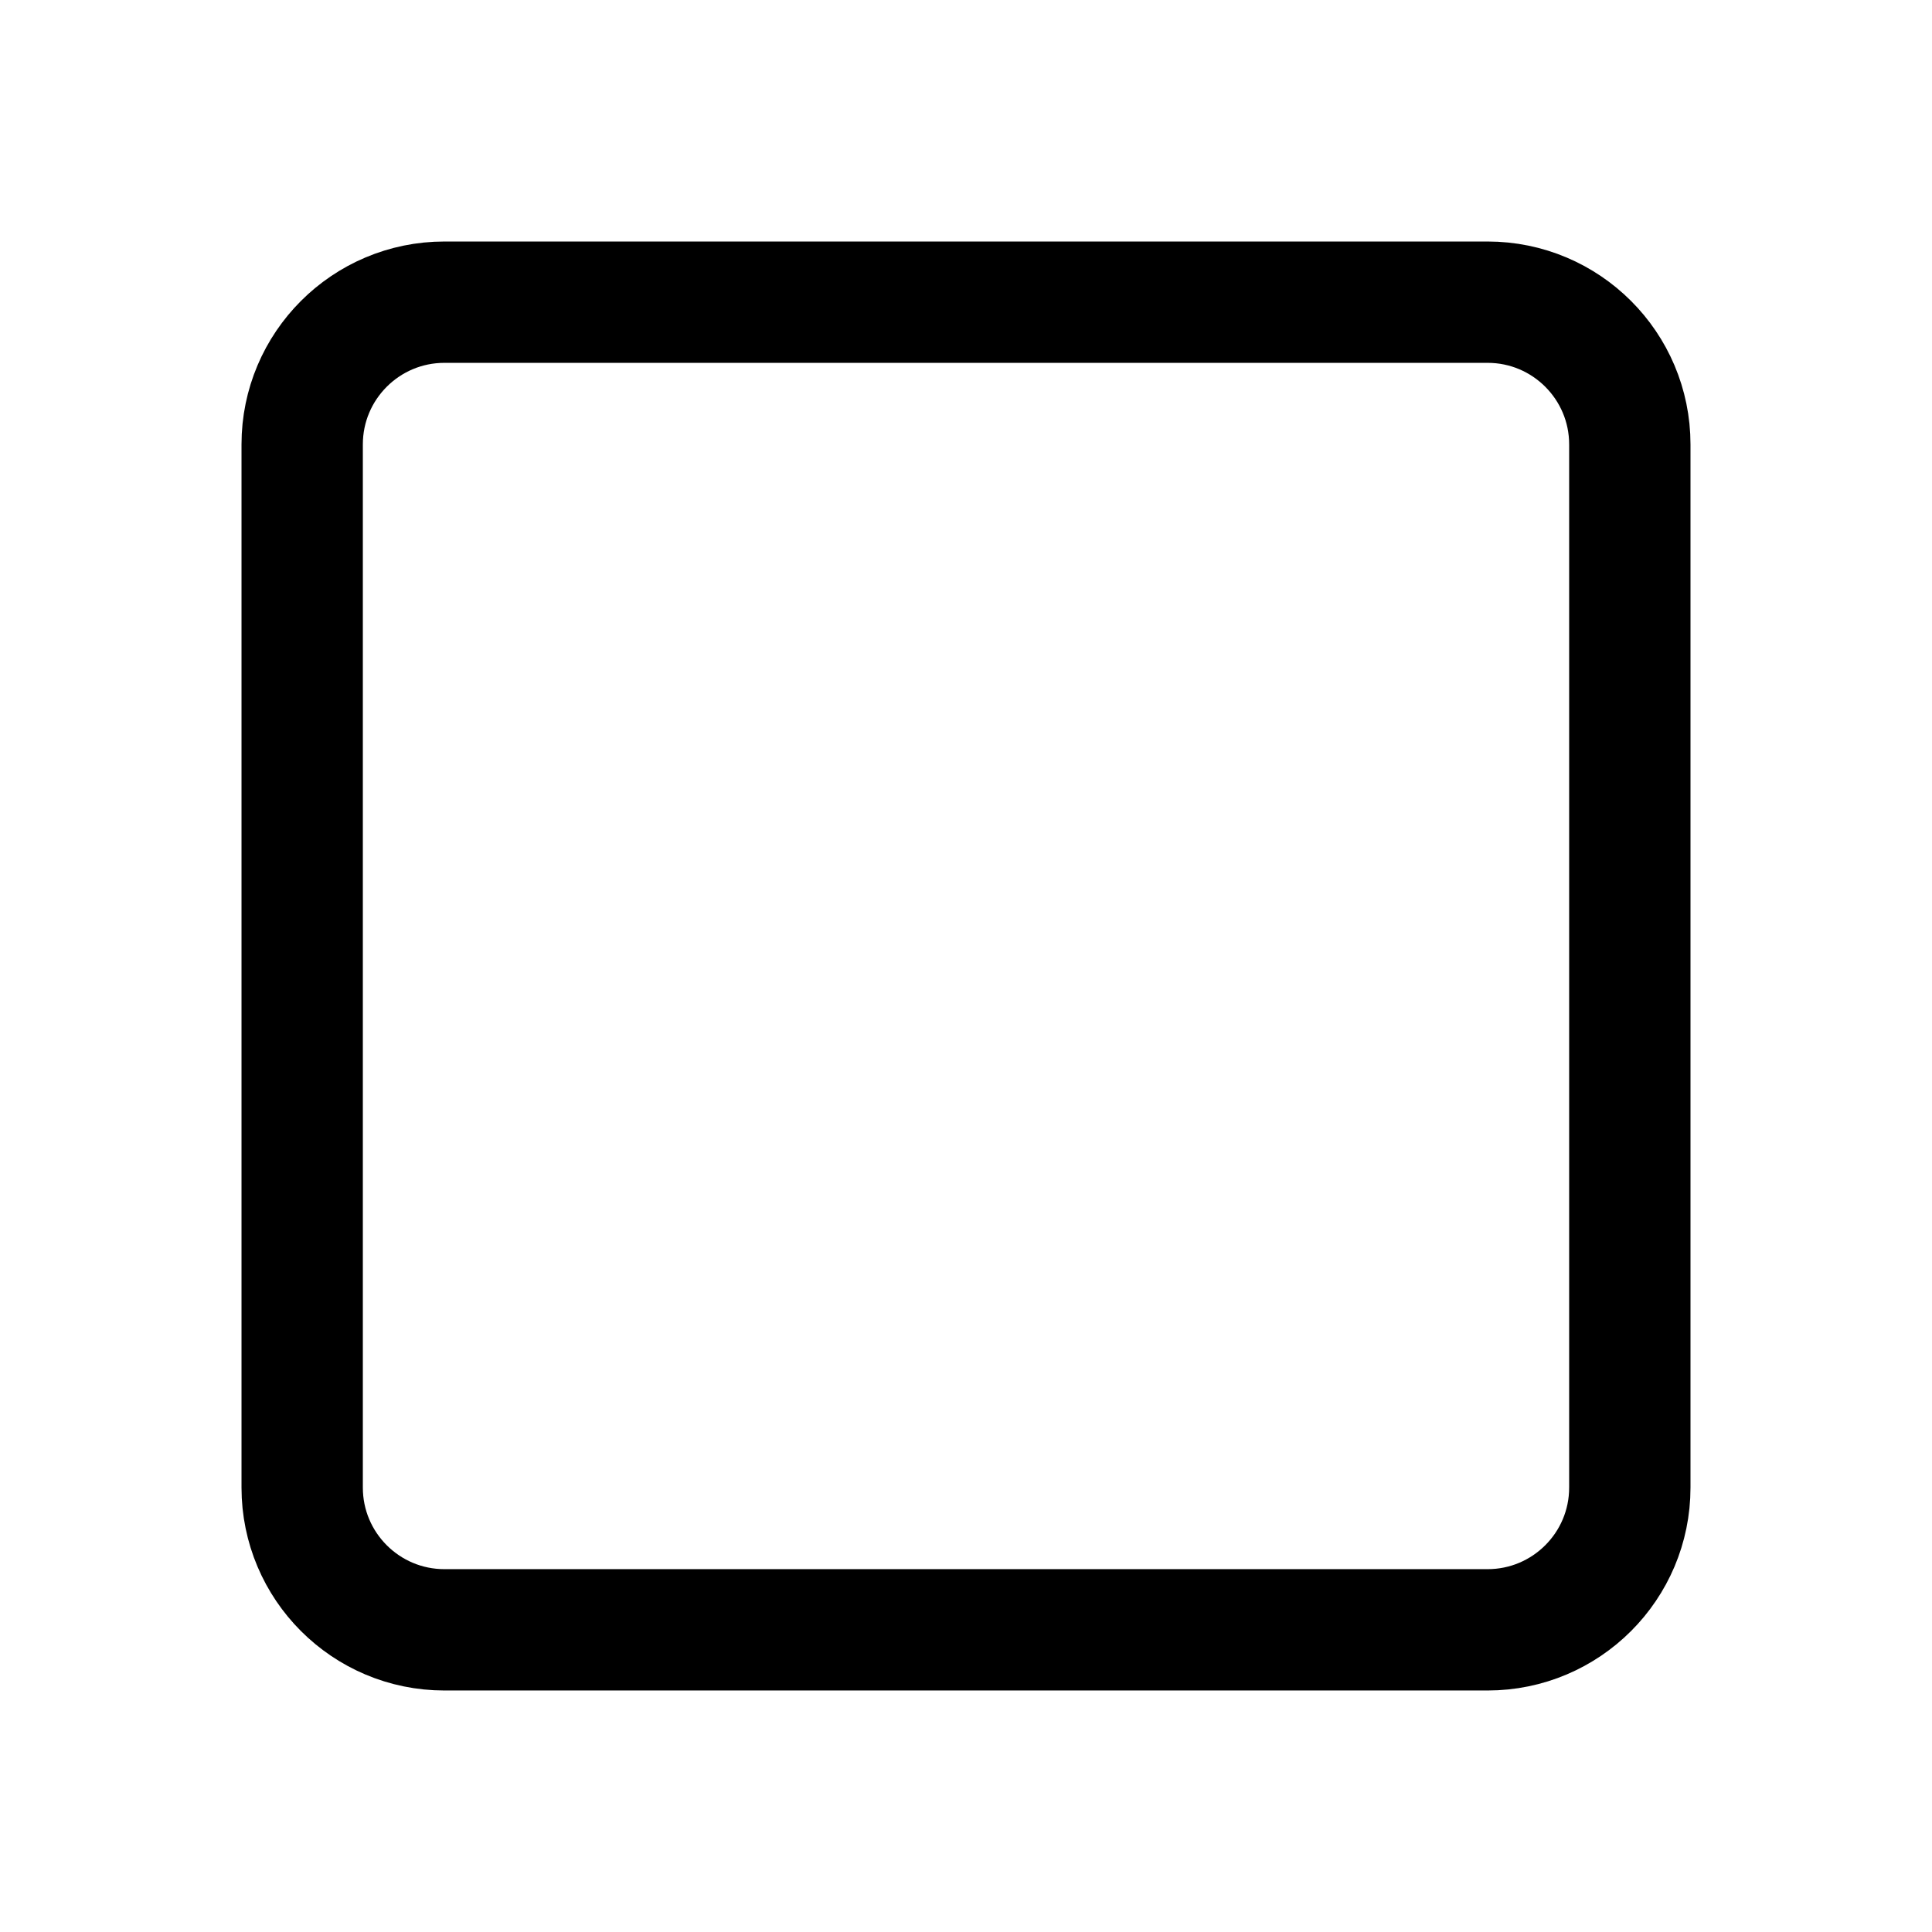
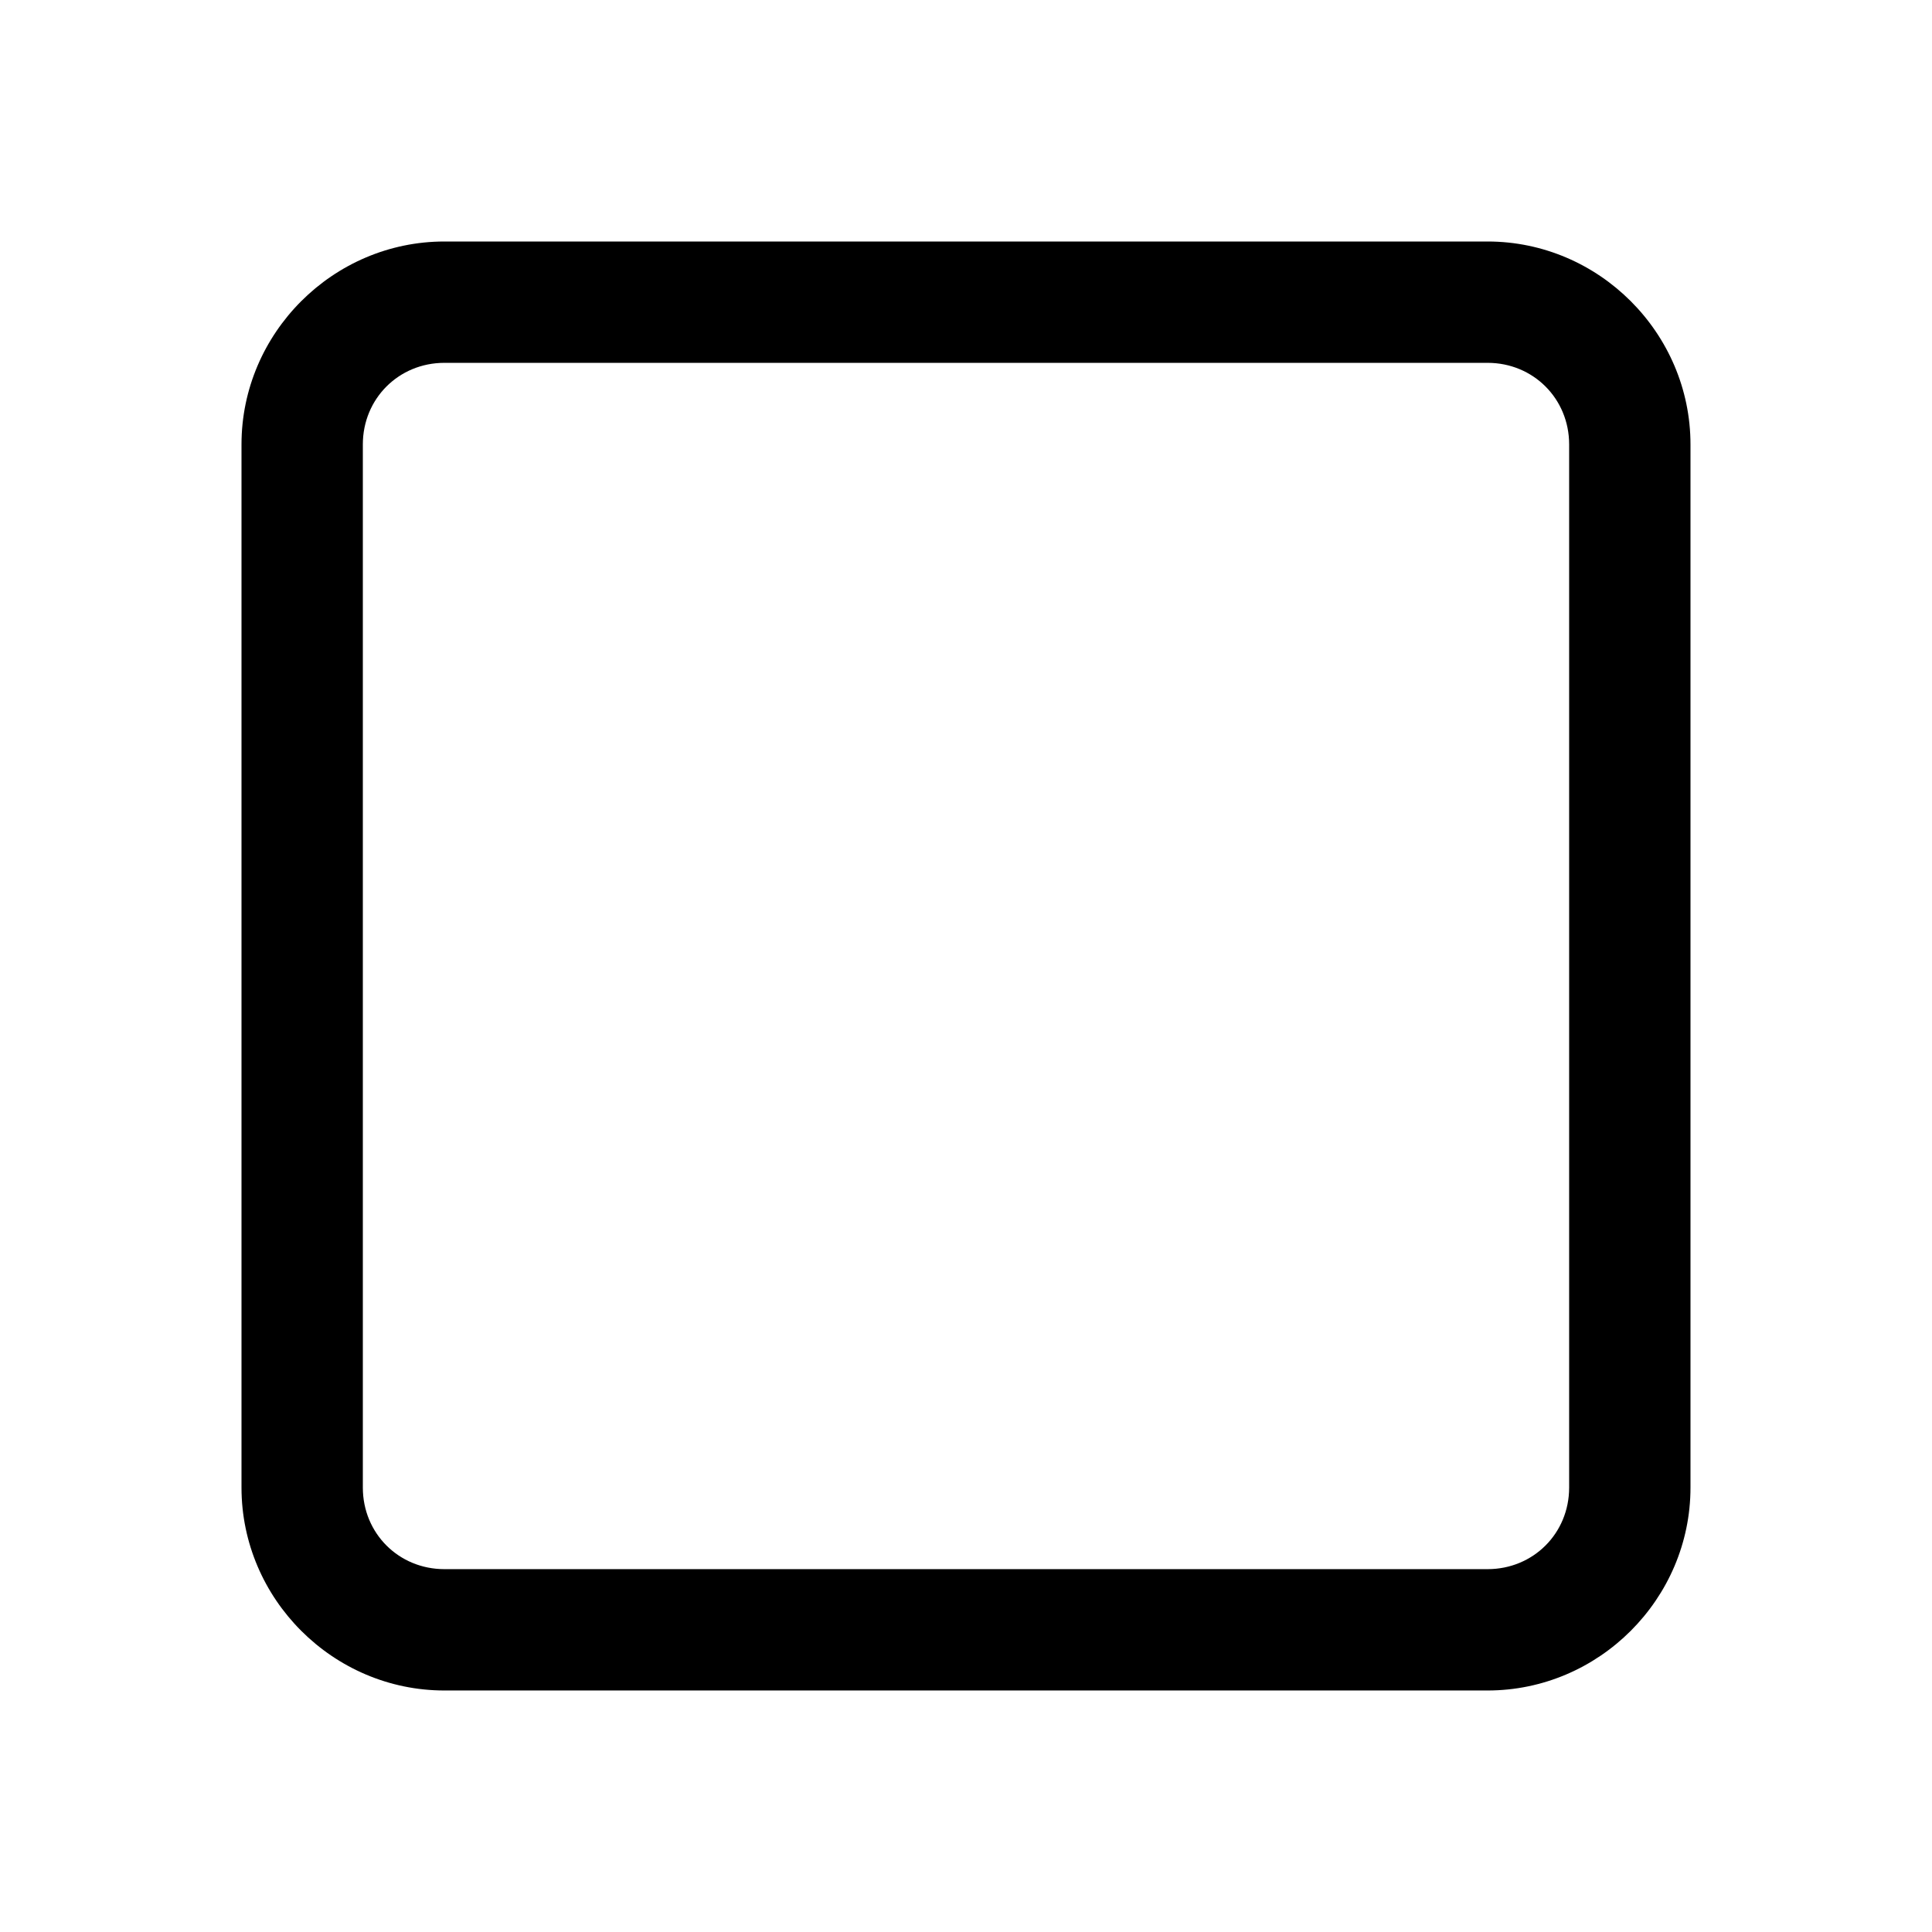
<svg xmlns="http://www.w3.org/2000/svg" width="128" height="128" version="1.1" viewBox="0 0 128 128">
-   <style type="text/css">.st0{fill:#B42609;}</style>
-   <path class="st0" d="m98.556 20.02h-69.112c-5.203 0-9.424 4.221-9.424 9.424v69.112c0 5.203 4.221 9.424 9.424 9.424h69.112c5.203 0 9.424-4.221 9.424-9.424v-69.112c0-5.203-4.221-9.424-9.424-9.424z" style="fill-opacity:0;stroke-width:8.039;stroke:#000" />
+   <style type="text/css">.Line{fill:#000000;}</style>
+   <path class="Line" d="m29.443 16c-7.377 0-13.443 6.068-13.443 13.445v69.111c0 7.377 6.066 13.443 13.443 13.443h69.113c7.377 0 13.443-6.066 13.443-13.443v-69.111c0-7.377-6.066-13.445-13.443-13.445zm0 8.039h69.113c3.029 0 5.404 2.377 5.404 5.406v69.111c0 3.029-2.375 5.404-5.404 5.404h-69.113c-3.029 0-5.404-2.375-5.404-5.404v-69.111c0-3.029 2.375-5.406 5.404-5.406z" />
</svg>
